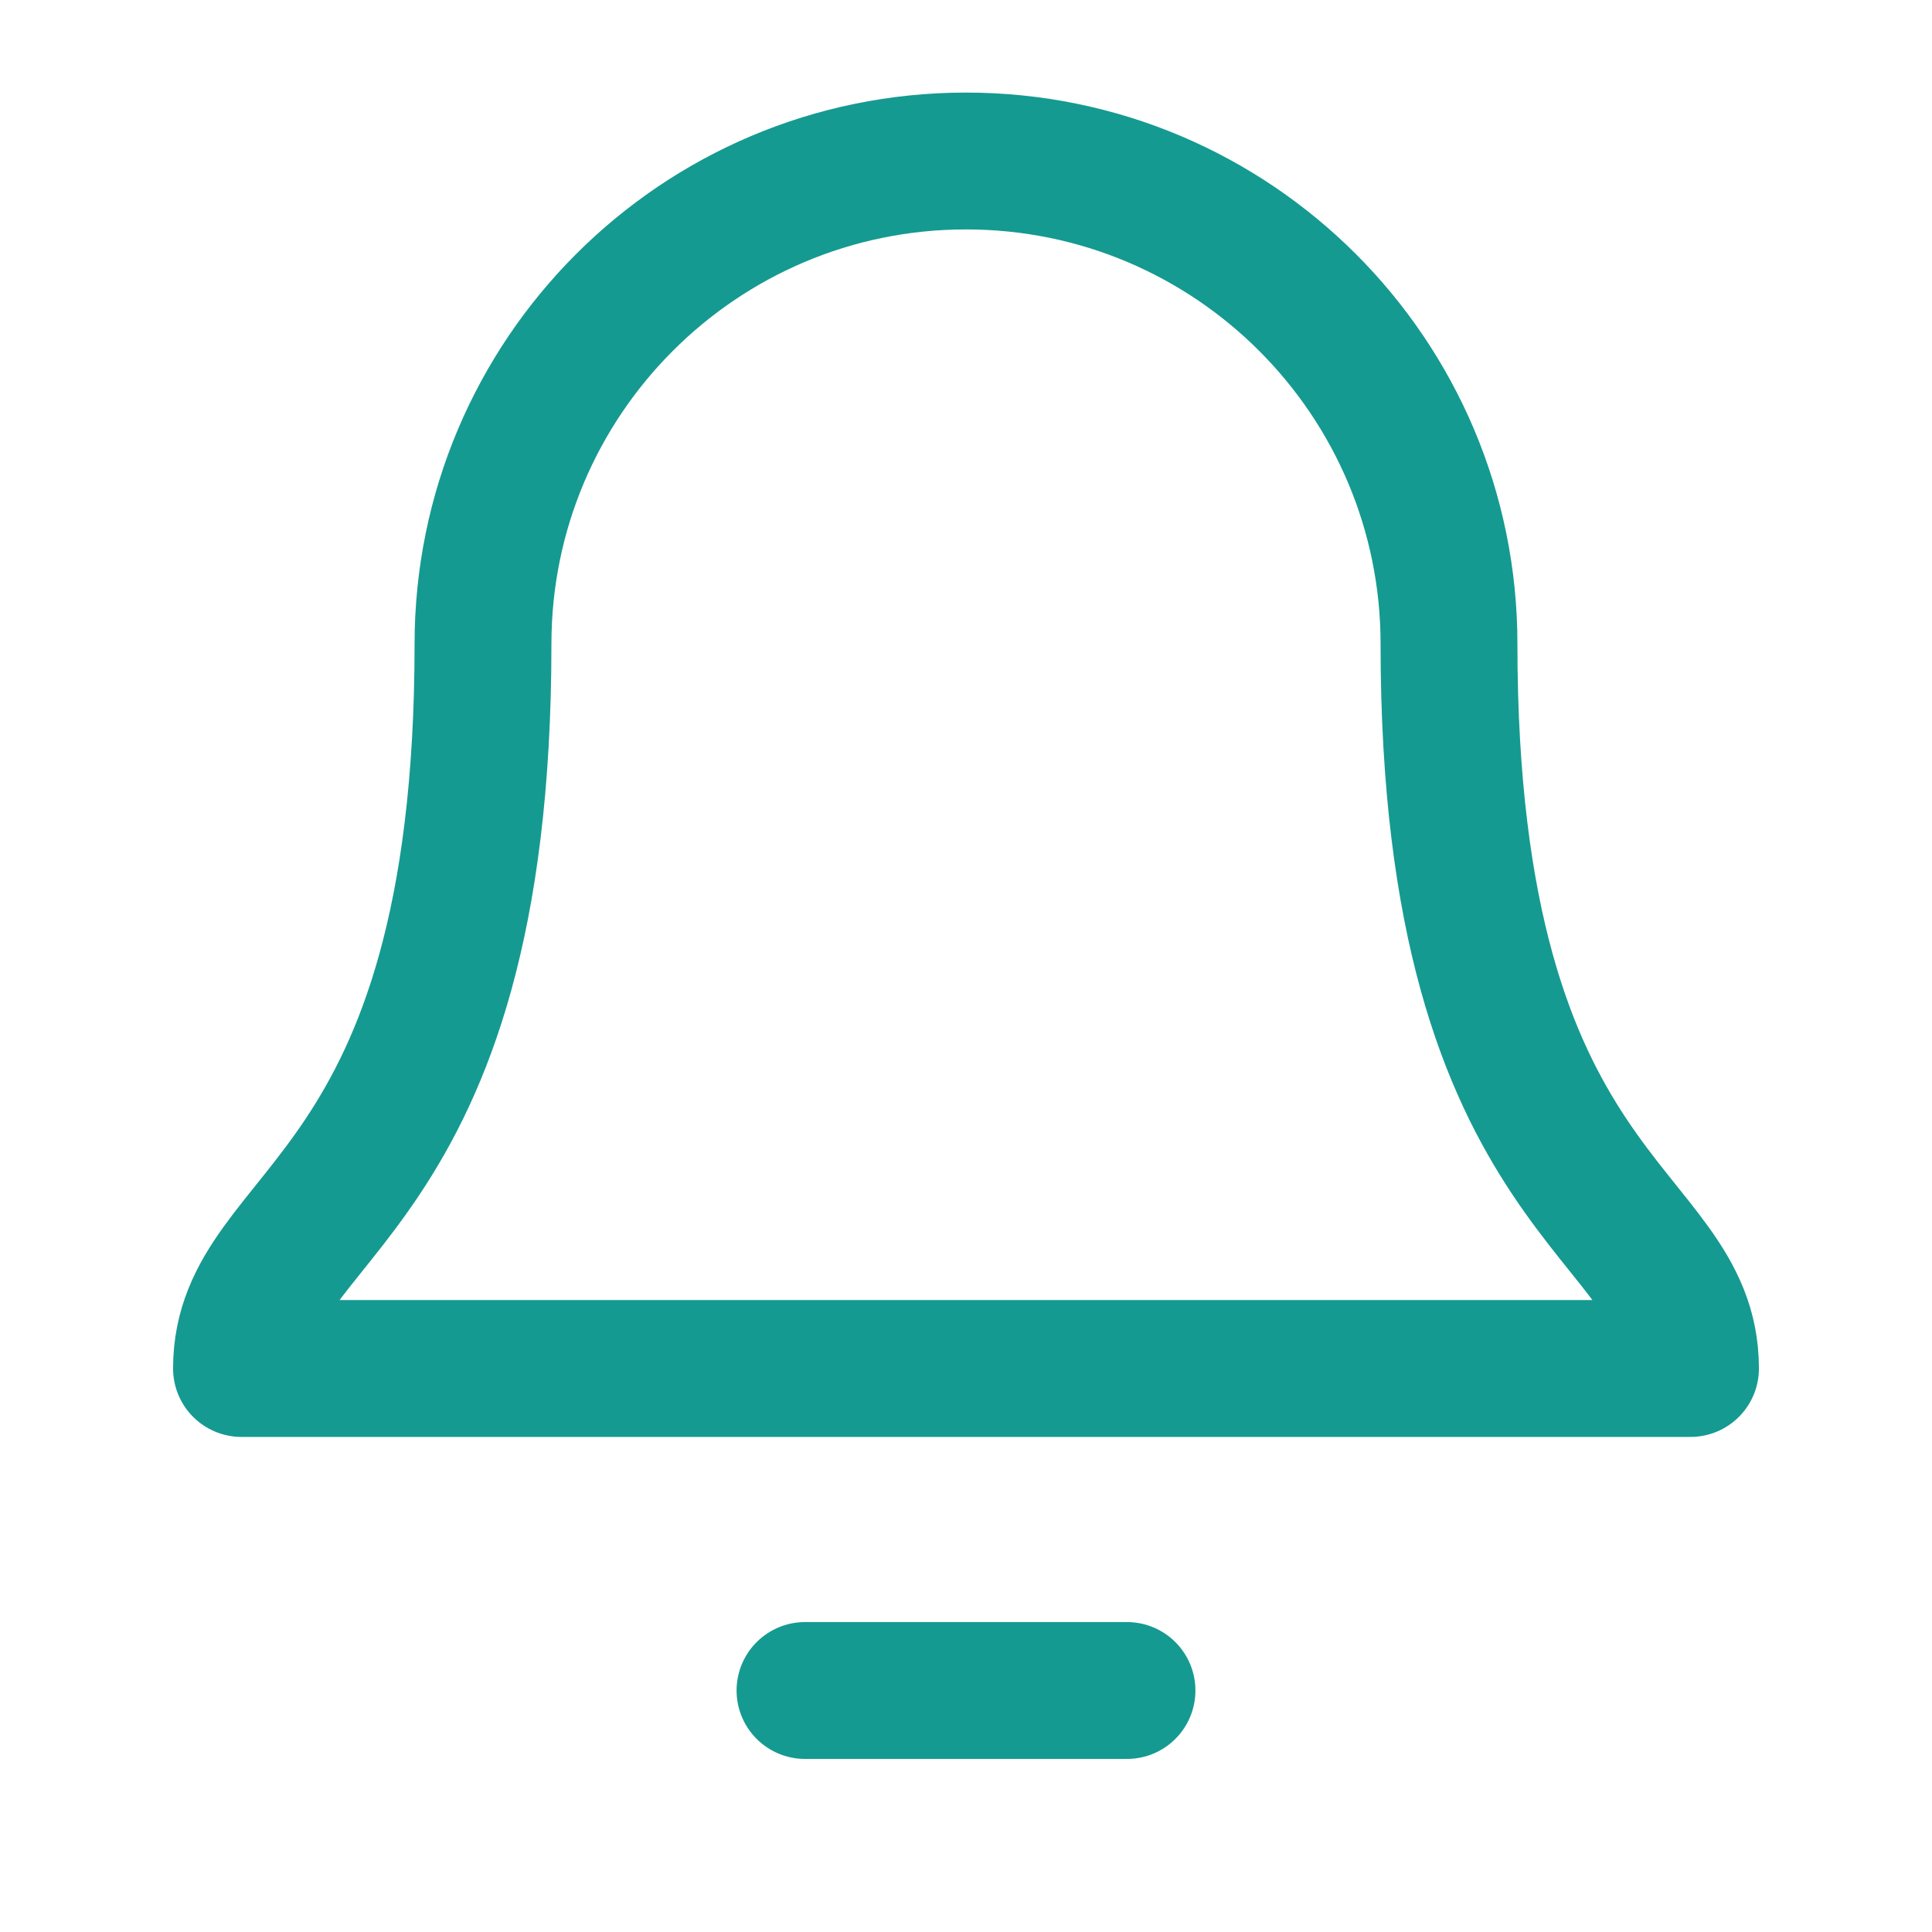
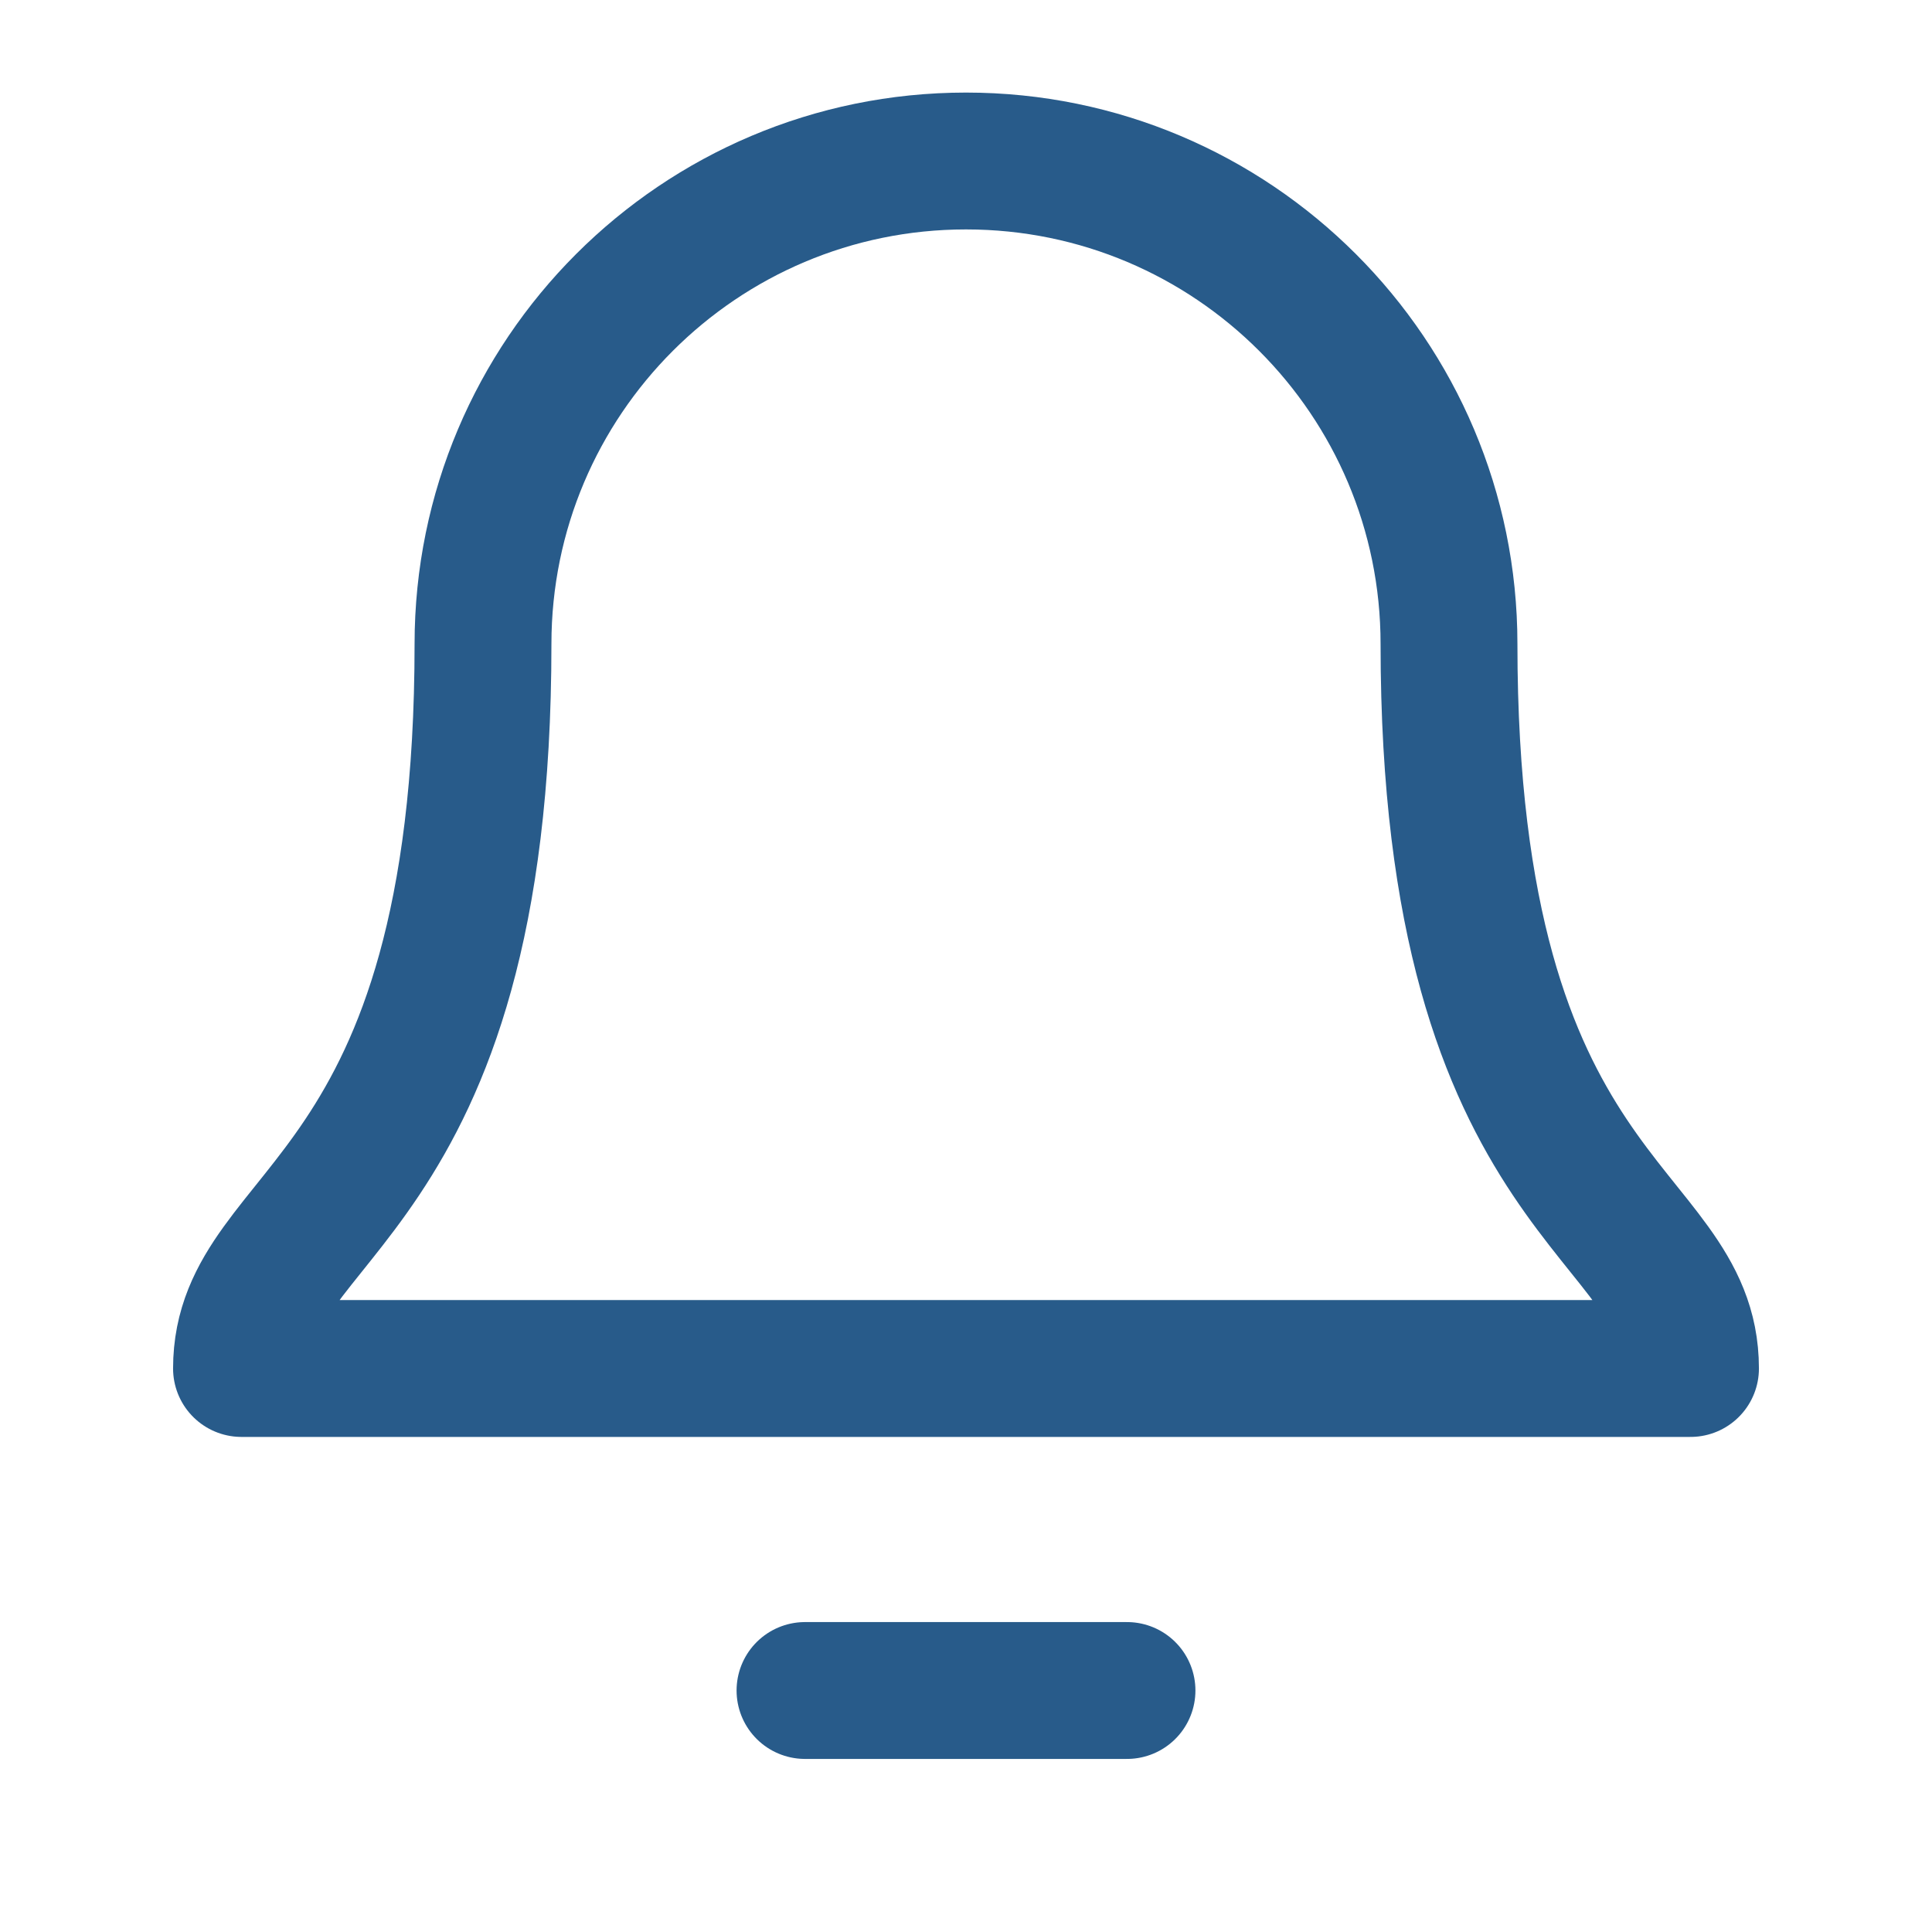
<svg xmlns="http://www.w3.org/2000/svg" width="24" height="24" viewBox="0 0 24 24">
-   <path d="M18 8A6 6 0 0 0 6 8C6 15 3 15 3 17H21C21 15 18 15 18 8M10 21H14" fill="none" stroke="#159A91" stroke-width="1.7" stroke-linecap="round" stroke-linejoin="round" />
+   <path d="M18 8A6 6 0 0 0 6 8C6 15 3 15 3 17H21C21 15 18 15 18 8M10 21H14" fill="none" stroke="#285B8A" stroke-width="1.7" stroke-linecap="round" stroke-linejoin="round" />
</svg>
